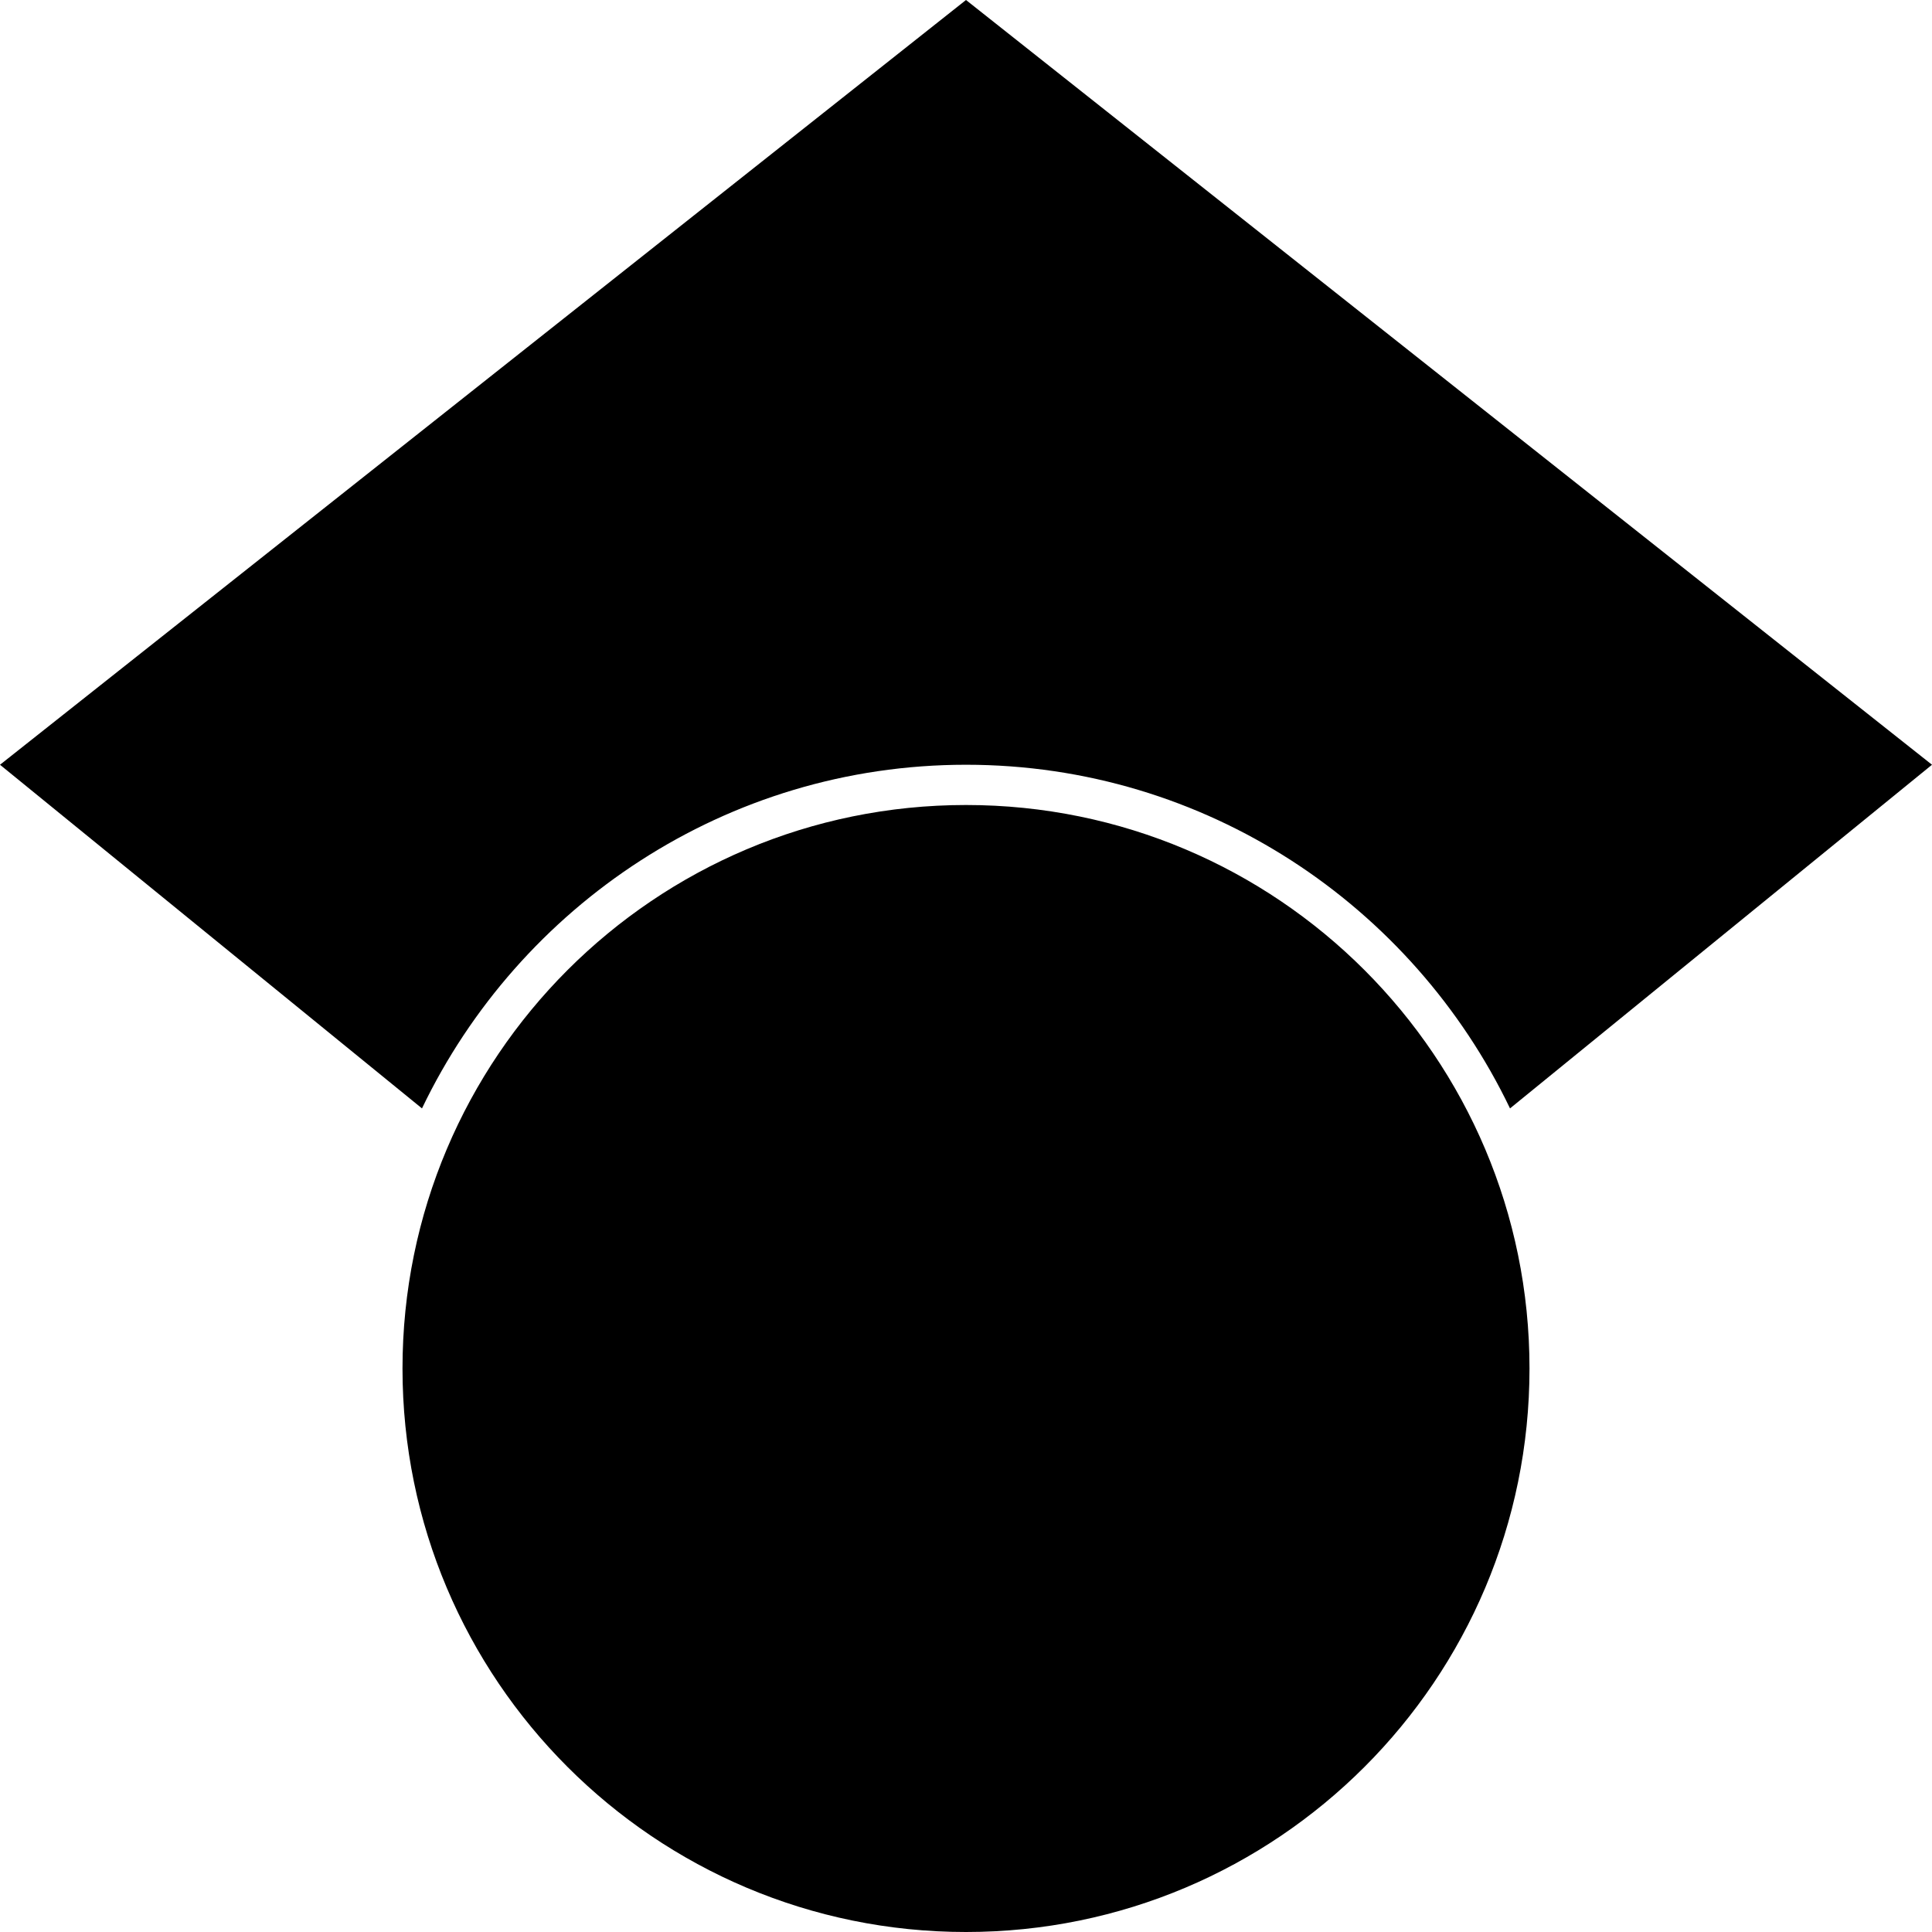
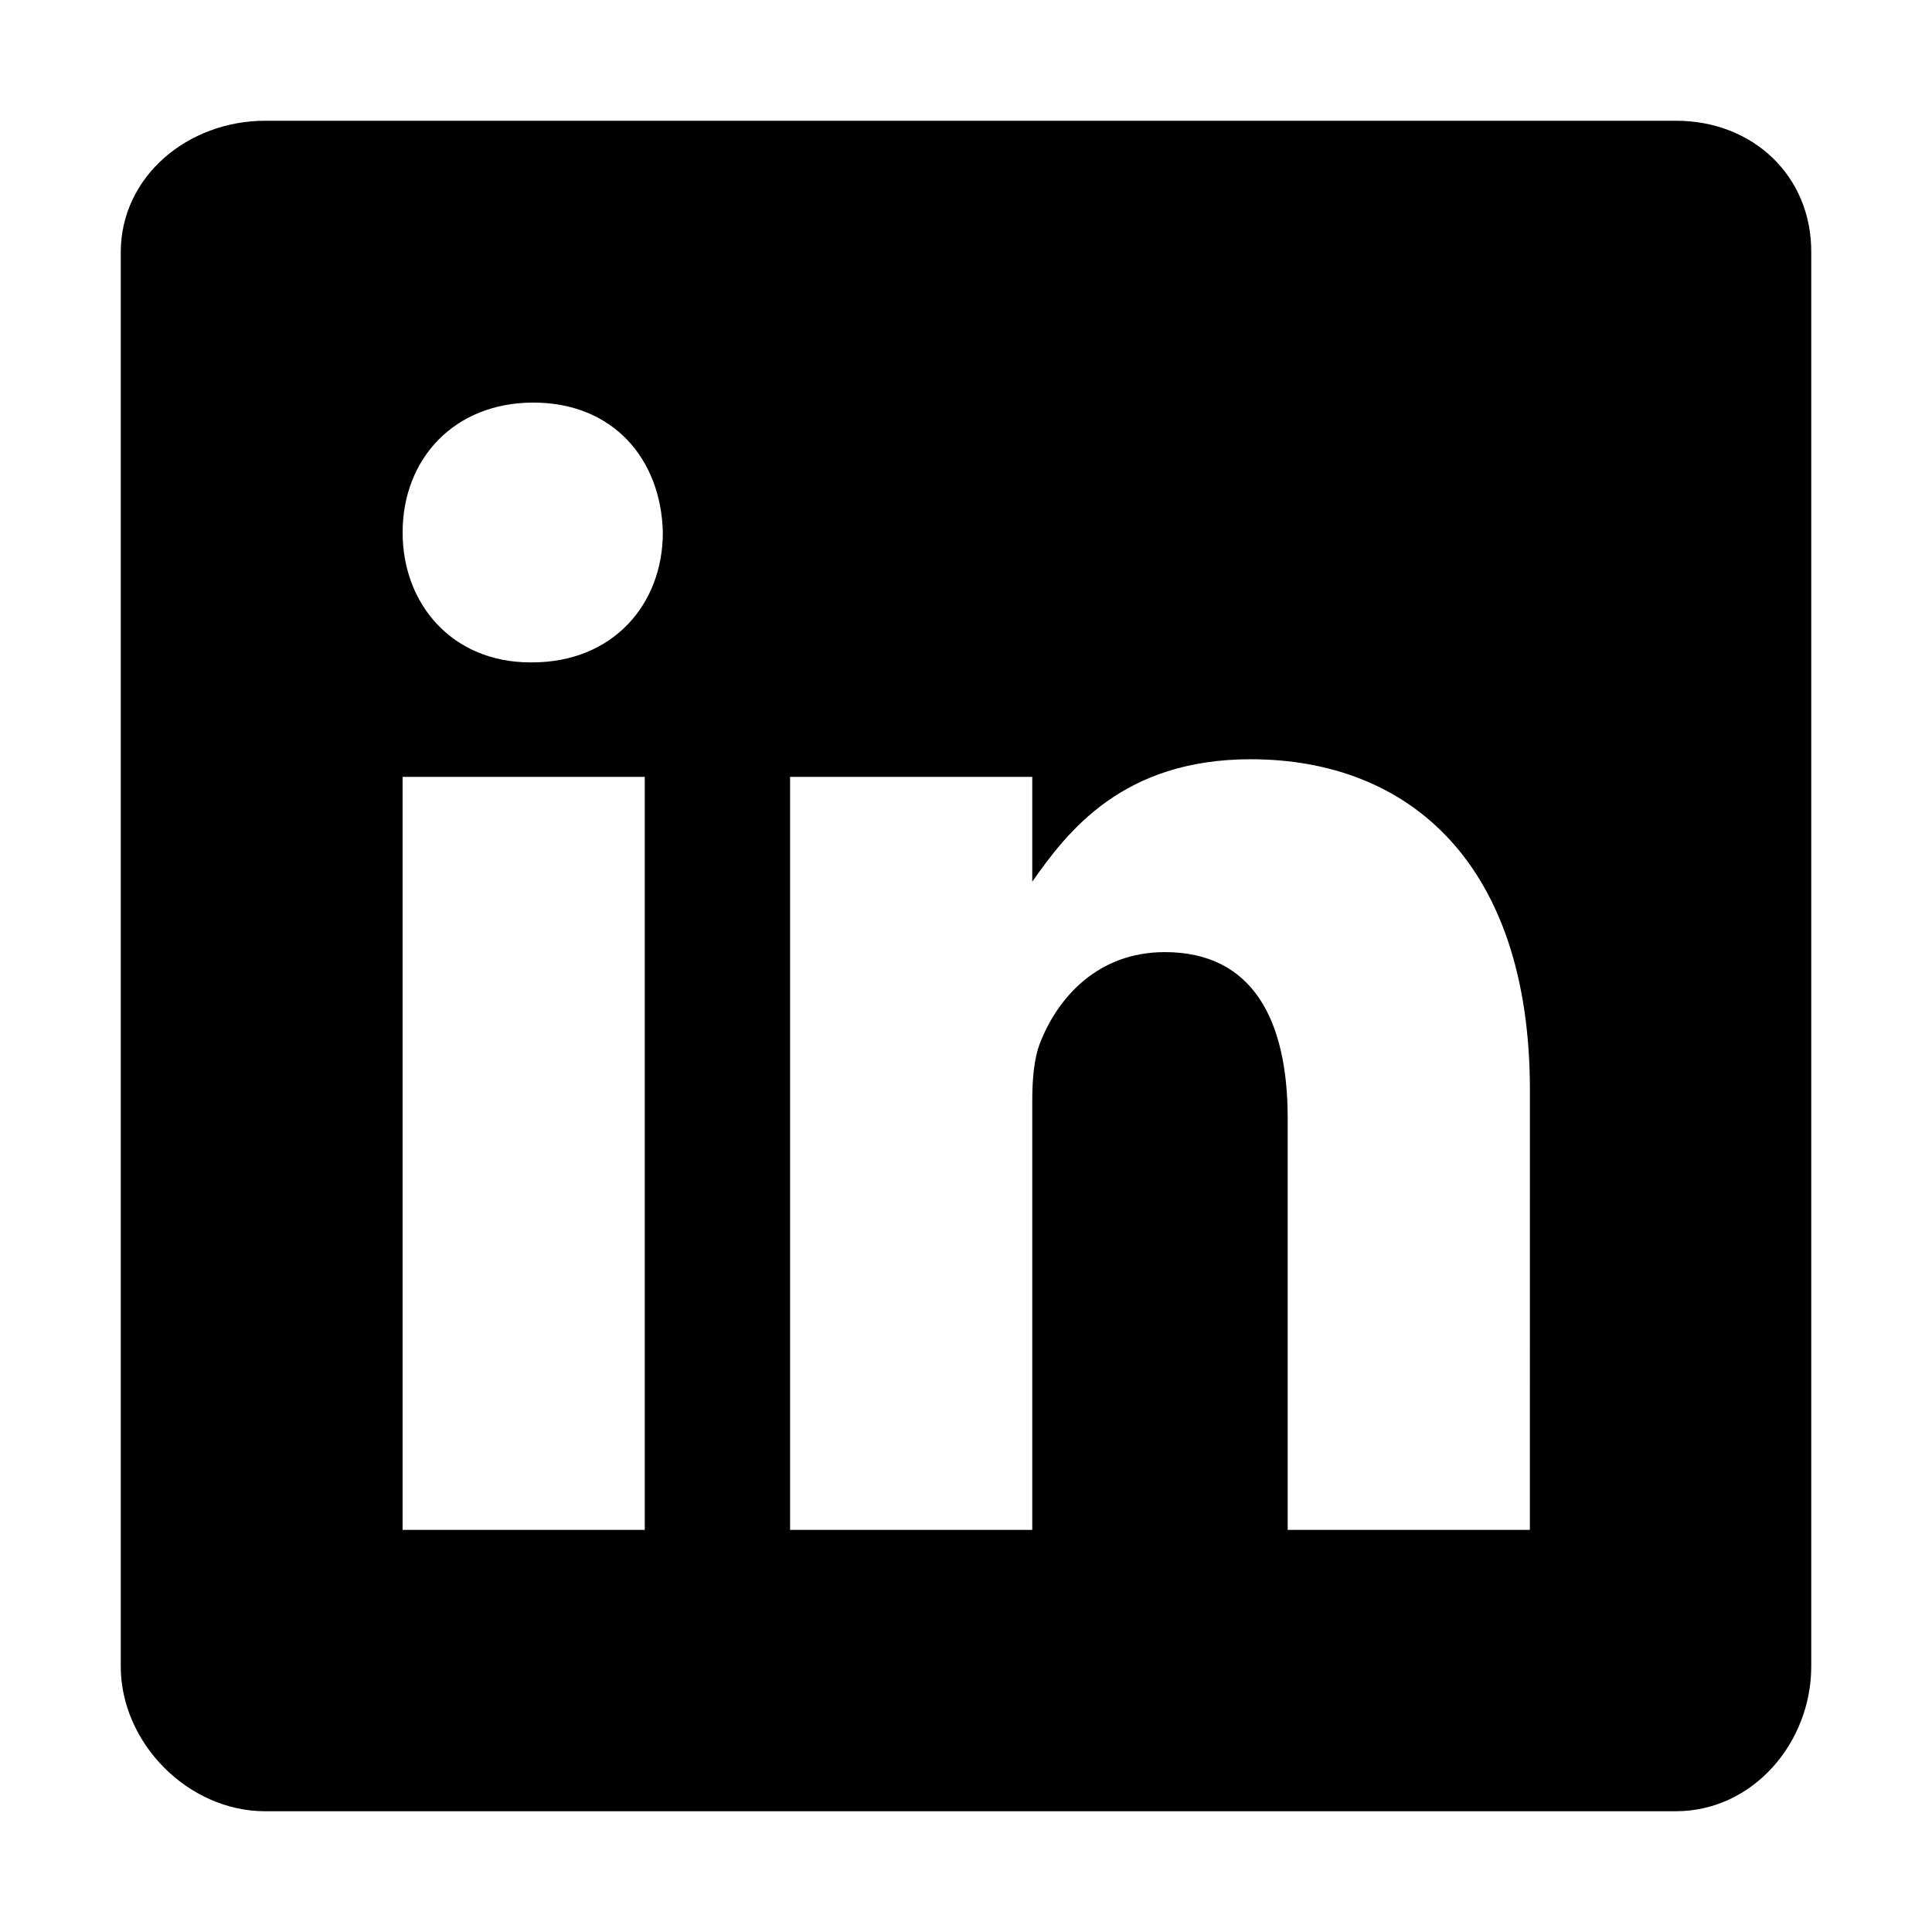
- <svg xmlns="http://www.w3.org/2000/svg" fill="#000000" width="800px" height="800px" viewBox="0 0 24 24" role="img">
-   <path d="M5.242 13.769 0 9.5 12 0l12 9.5-5.242 4.269C17.548 11.249 14.978 9.5 12 9.5c-2.977 0-5.548 1.748-6.758 4.269zM12 10a7 7 0 1 0 0 14 7 7 0 0 0 0-14z" />
+ <svg xmlns="http://www.w3.org/2000/svg" class="ionicon" viewBox="0 0 512 512">
+   <path d="M444.17 32H70.28C49.85 32 32 46.7 32 66.89v374.72C32 461.91 49.85 480 70.28 480h373.78c20.54 0 35.94-18.21 35.94-38.39V66.89C480.12 46.7 464.6 32 444.17 32zm-273.3 373.43h-64.18V205.88h64.18zM141 175.54h-.46c-20.54 0-33.84-15.29-33.84-34.43 0-19.49 13.65-34.42 34.65-34.42s33.85 14.82 34.31 34.42c-.01 19.14-13.31 34.43-34.66 34.43zm264.43 229.89h-64.18V296.32c0-26.14-9.34-44-32.56-44-17.74 0-28.24 12-32.91 23.69-1.75 4.2-2.22 9.92-2.22 15.76v113.66h-64.18V205.88h64.18v27.77c9.34-13.3 23.93-32.44 57.88-32.44 42.13 0 74 27.77 74 87.64z" />
</svg>
